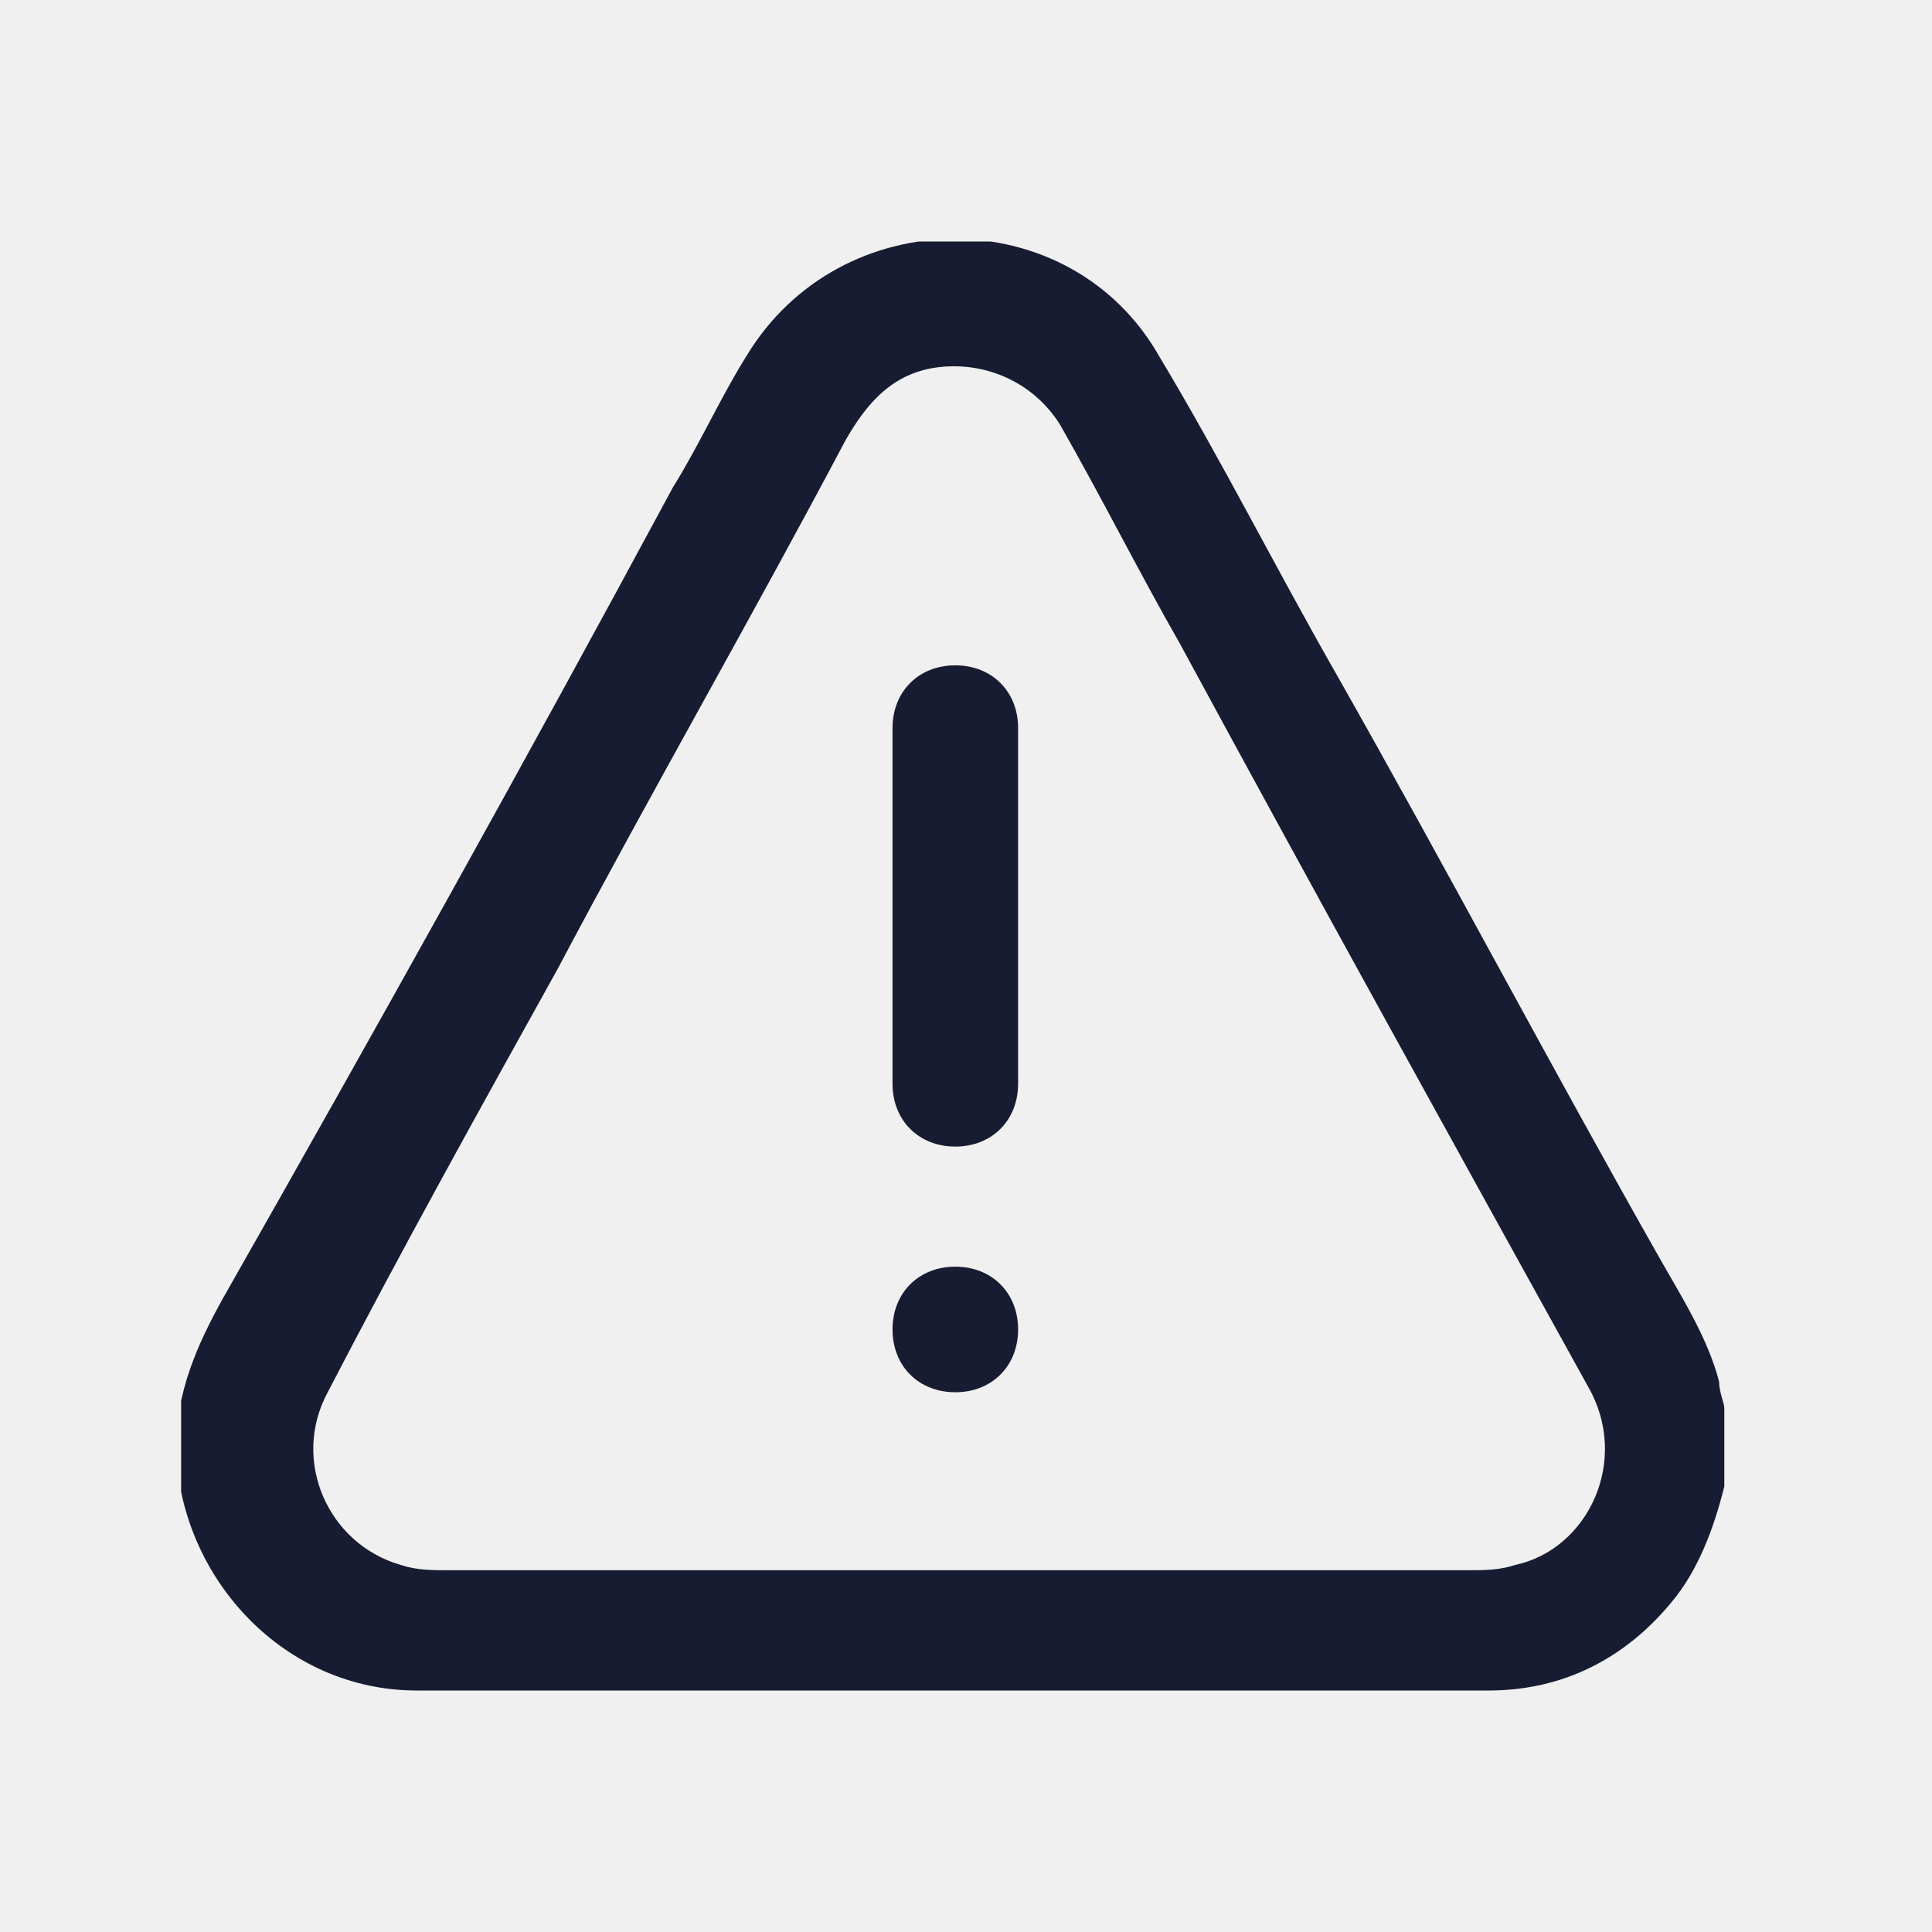
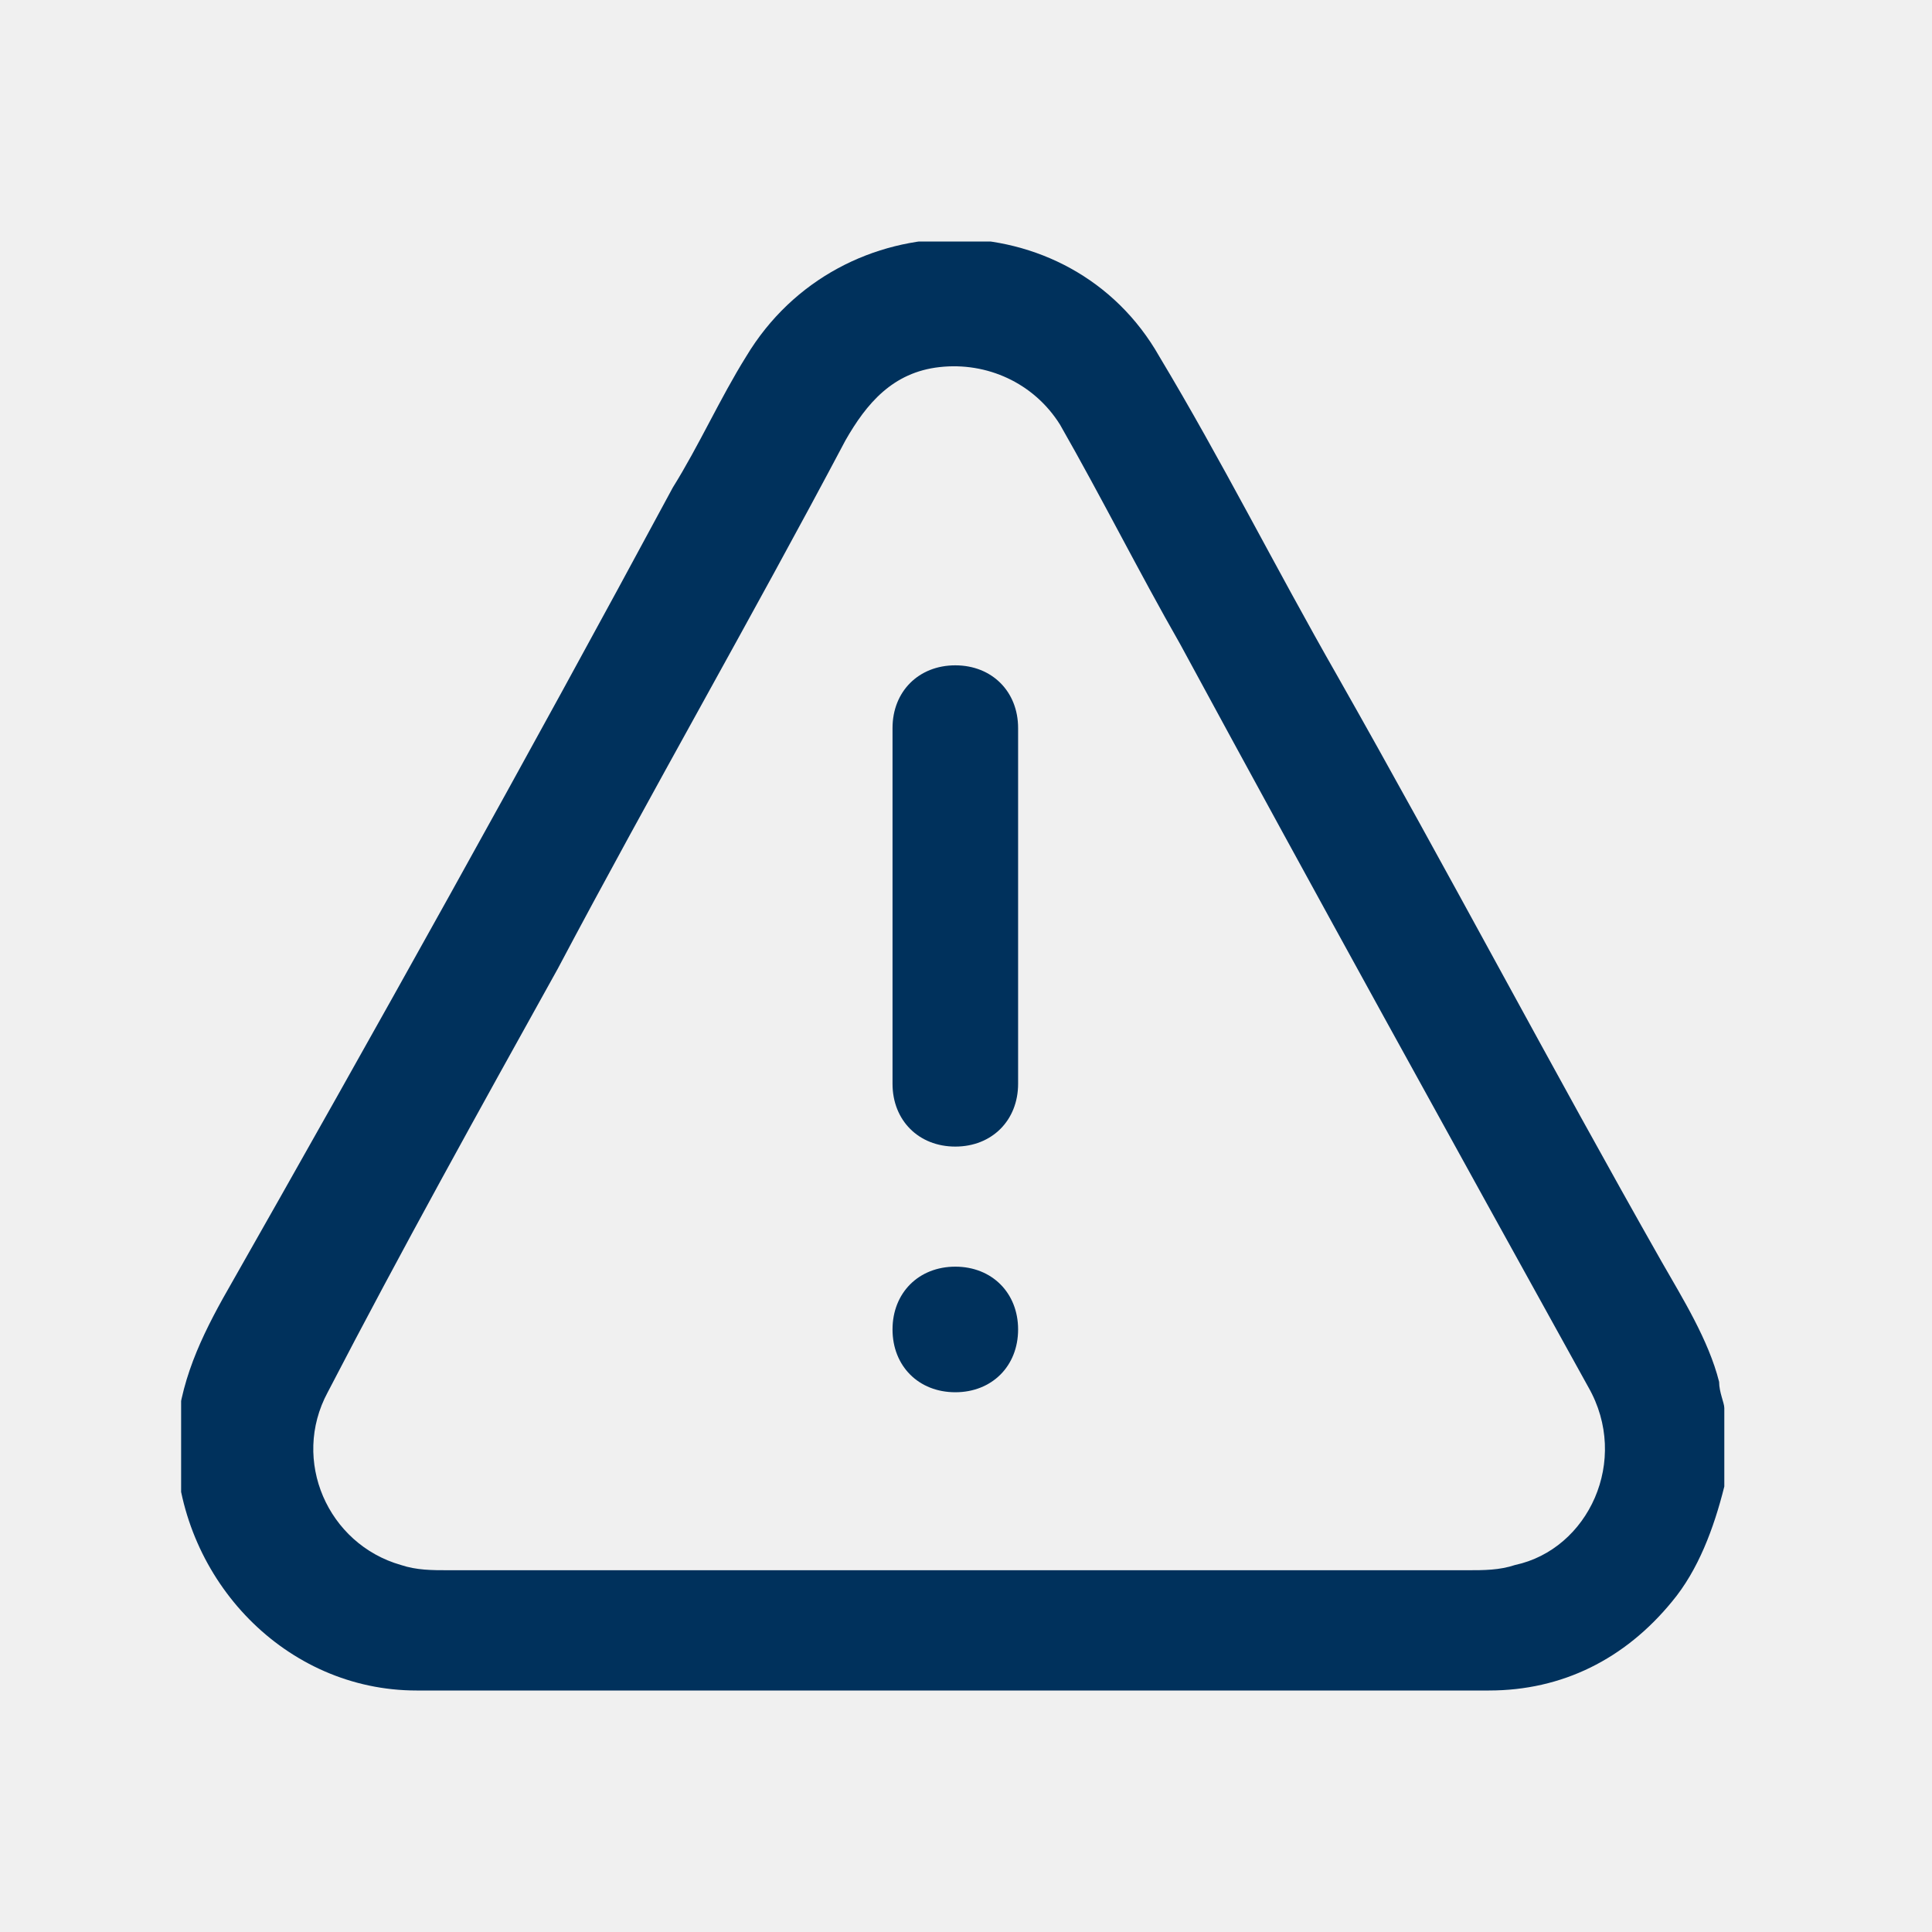
<svg xmlns="http://www.w3.org/2000/svg" width="32" height="32" viewBox="0 0 32 32" fill="none">
  <g clip-path="url(#clip0_4394_17711)">
-     <path d="M28.56 24.621C28.387 25.314 28.127 26.008 27.694 26.527C26.914 27.48 25.874 28 24.661 28C18.77 28 12.878 28 6.9 28C4.734 28 3.001 26.181 2.914 24.015C2.914 23.062 3.261 22.282 3.694 21.502C6.206 17.083 8.719 12.578 11.145 8.073C11.578 7.379 11.925 6.6 12.358 5.906C13.918 3.307 17.73 3.307 19.203 5.906C20.243 7.639 21.109 9.372 22.149 11.192C23.968 14.398 25.701 17.69 27.521 20.896C27.867 21.502 28.3 22.195 28.474 22.888C28.474 23.062 28.56 23.235 28.56 23.322C28.56 23.841 28.56 24.188 28.56 24.621ZM15.824 26.008C18.683 26.008 21.542 26.008 24.315 26.008C24.575 26.008 24.835 26.008 25.095 25.921C26.308 25.661 27.001 24.188 26.308 22.975C24.055 18.903 21.802 14.831 19.549 10.672C18.856 9.459 18.25 8.246 17.557 7.033C17.123 6.34 16.344 5.993 15.564 6.08C14.784 6.166 14.351 6.686 14.004 7.293C12.445 10.239 10.799 13.098 9.239 16.044C7.939 18.383 6.64 20.722 5.427 23.062C4.82 24.188 5.427 25.574 6.64 25.921C6.9 26.008 7.16 26.008 7.419 26.008C10.105 26.008 12.965 26.008 15.824 26.008Z" fill="#181C32" />
-     <path d="M14.783 15.005C14.783 14.052 14.783 13.099 14.783 12.059C14.783 11.453 15.216 11.02 15.823 11.02C16.429 11.02 16.863 11.453 16.863 12.059C16.863 14.052 16.863 15.958 16.863 17.951C16.863 18.557 16.429 18.991 15.823 18.991C15.216 18.991 14.783 18.557 14.783 17.951C14.783 16.998 14.783 15.958 14.783 15.005Z" fill="#181C32" />
-     <path d="M15.823 20.98C16.429 20.98 16.863 21.414 16.863 22.02C16.863 22.627 16.429 23.06 15.823 23.06C15.216 23.06 14.783 22.627 14.783 22.02C14.783 21.414 15.216 20.98 15.823 20.98Z" fill="#181C32" />
+     <path d="M28.56 24.621C28.387 25.314 28.127 26.008 27.694 26.527C26.914 27.48 25.874 28 24.661 28C18.77 28 12.878 28 6.9 28C4.734 28 3.001 26.181 2.914 24.015C2.914 23.062 3.261 22.282 3.694 21.502C6.206 17.083 8.719 12.578 11.145 8.073C11.578 7.379 11.925 6.6 12.358 5.906C13.918 3.307 17.73 3.307 19.203 5.906C20.243 7.639 21.109 9.372 22.149 11.192C23.968 14.398 25.701 17.69 27.521 20.896C27.867 21.502 28.3 22.195 28.474 22.888C28.474 23.062 28.56 23.235 28.56 23.322C28.56 23.841 28.56 24.188 28.56 24.621ZM15.824 26.008C18.683 26.008 21.542 26.008 24.315 26.008C24.575 26.008 24.835 26.008 25.095 25.921C26.308 25.661 27.001 24.188 26.308 22.975C24.055 18.903 21.802 14.831 19.549 10.672C18.856 9.459 18.25 8.246 17.557 7.033C17.123 6.34 16.344 5.993 15.564 6.08C14.784 6.166 14.351 6.686 14.004 7.293C12.445 10.239 10.799 13.098 9.239 16.044C7.939 18.383 6.64 20.722 5.427 23.062C4.82 24.188 5.427 25.574 6.64 25.921C6.9 26.008 7.16 26.008 7.419 26.008C10.105 26.008 12.965 26.008 15.824 26.008Z" fill="#00315C" />
+     <path d="M14.783 15.005C14.783 14.052 14.783 13.099 14.783 12.059C14.783 11.453 15.216 11.02 15.823 11.02C16.429 11.02 16.863 11.453 16.863 12.059C16.863 14.052 16.863 15.958 16.863 17.951C16.863 18.557 16.429 18.991 15.823 18.991C15.216 18.991 14.783 18.557 14.783 17.951C14.783 16.998 14.783 15.958 14.783 15.005Z" fill="#00315C" />
+     <path d="M15.823 20.98C16.429 20.98 16.863 21.414 16.863 22.02C16.863 22.627 16.429 23.06 15.823 23.06C15.216 23.06 14.783 22.627 14.783 22.02C14.783 21.414 15.216 20.98 15.823 20.98Z" fill="#00315C" />
  </g>
  <defs>
    <clipPath id="clip0_4394_17711">
      <rect width="25.56" height="24" fill="white" transform="translate(3 4)" />
    </clipPath>
  </defs>
</svg>
